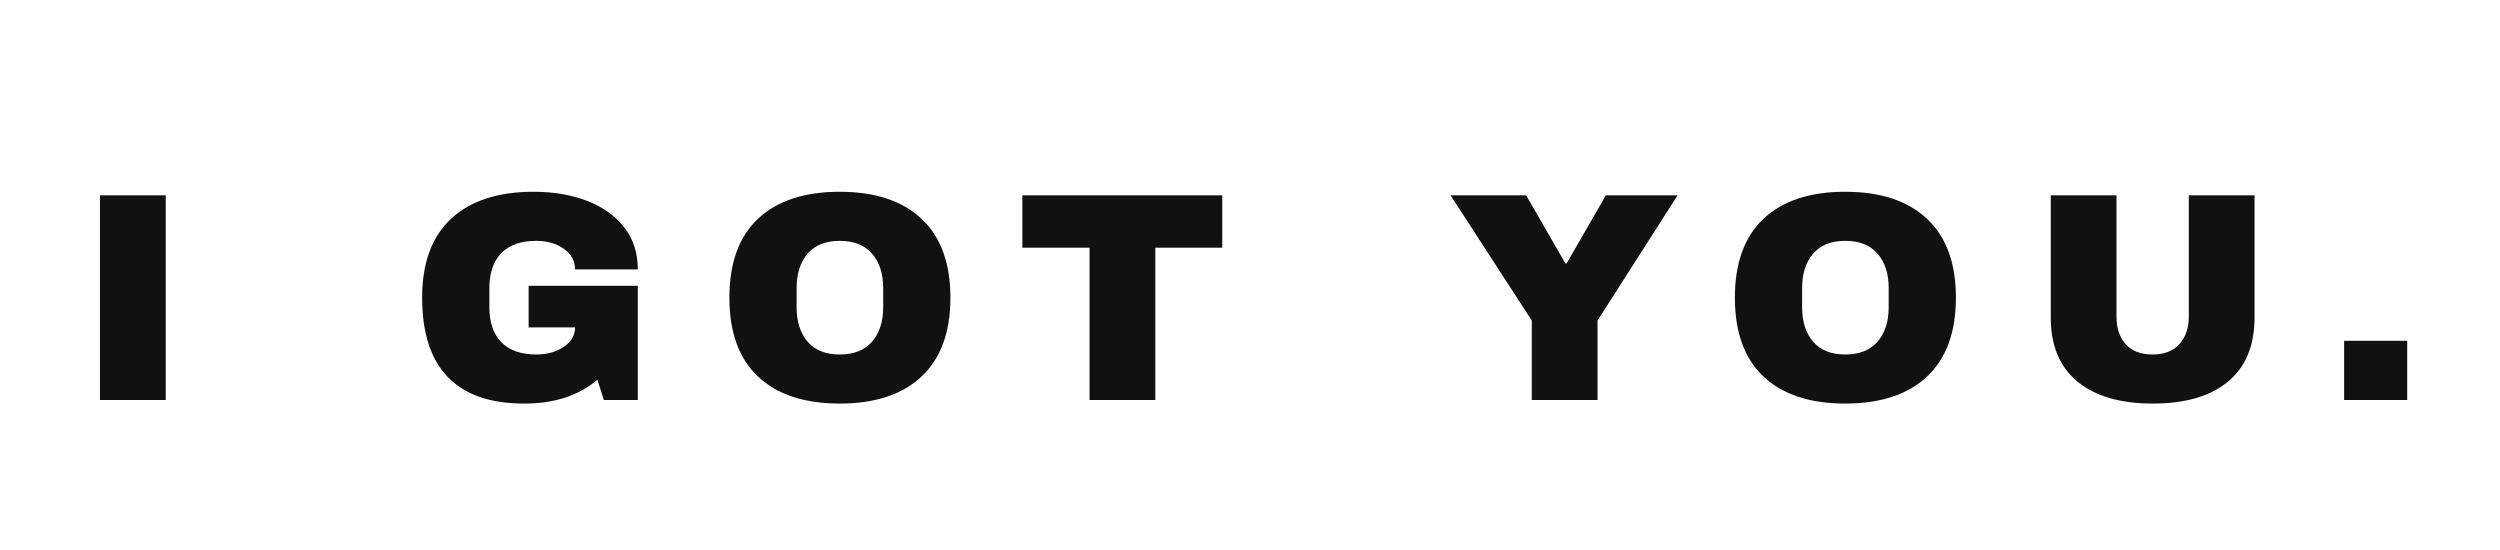
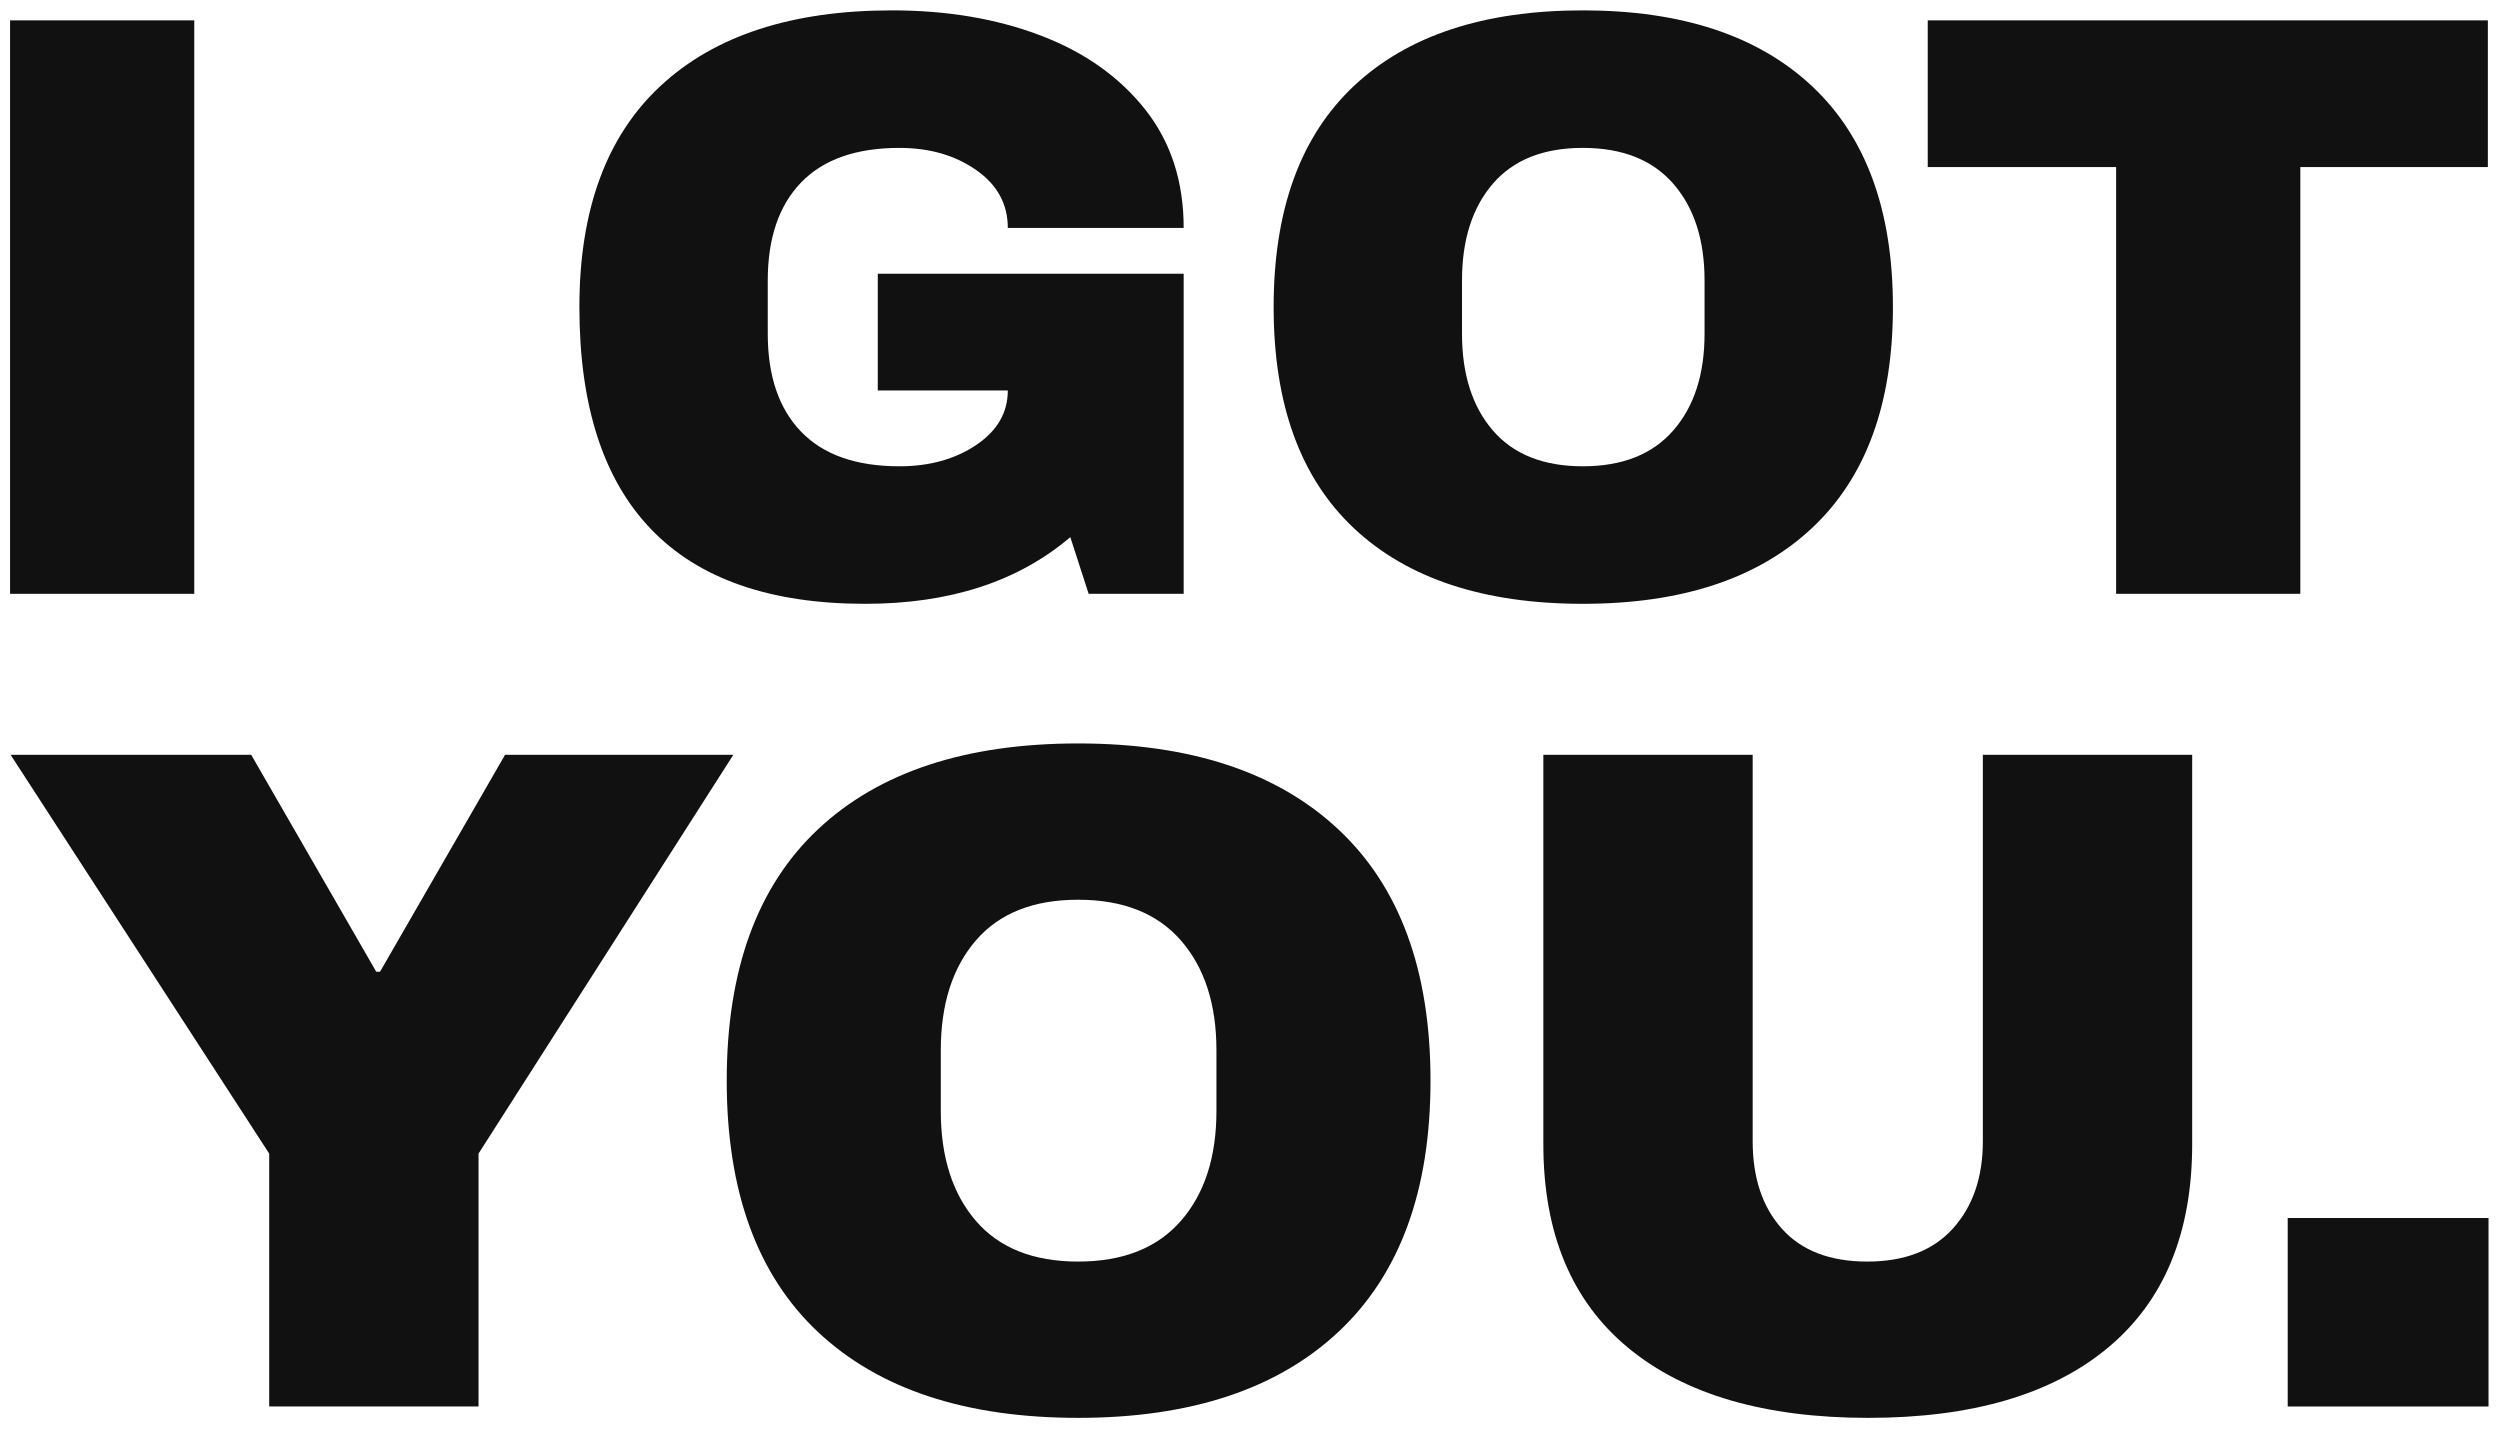
- <svg xmlns="http://www.w3.org/2000/svg" viewBox="0 0 1000 220" width="1000" height="220">
-   <g fill="#111111" stroke="none">
-     <g transform="translate(30.0 160)">
-       <path transform="translate(0.0 0) scale(0.11899 -0.11899)" d="M84 0L84 688L305 688L305 0Z" />
-       <path transform="translate(133.5 0) scale(0.11899 -0.11899)" d="M420 700Q519 700 598 670Q677 640 723.5 581.5Q770 523 770 439L559 439Q559 482 521 508.5Q483 535 429 535Q351 535 311 493.5Q271 452 271 376L271 312Q271 236 311 194.5Q351 153 429 153Q483 153 521 178.5Q559 204 559 244L403 244L403 384L770 384L770 0L656 0L634 68Q540 -12 388 -12Q217 -12 131 77.5Q45 167 45 344Q45 519 142.5 609.5Q240 700 420 700Z" />
-       <path transform="translate(256.4 0) scale(0.11899 -0.11899)" d="M416 700Q594 700 691 609Q788 518 788 344Q788 170 691 79Q594 -12 416 -12Q238 -12 141.5 78.5Q45 169 45 344Q45 519 141.5 609.5Q238 700 416 700ZM416 535Q345 535 308 492Q271 449 271 376L271 312Q271 239 308 196Q345 153 416 153Q487 153 524.5 196Q562 239 562 312L562 376Q562 449 524.5 492Q487 535 416 535Z" />
-       <path transform="translate(376.2 0) scale(0.11899 -0.11899)" d="M470 512L470 0L249 0L249 512L23 512L23 688L695 688L695 512Z" />
-       <path transform="translate(549.4 0) scale(0.11899 -0.11899)" d="M501 0L280 0L280 267L7 688L261 688L393 459L397 459L529 688L770 688L501 267Z" />
-       <path transform="translate(658.6 0) scale(0.11899 -0.11899)" d="M416 700Q594 700 691 609Q788 518 788 344Q788 170 691 79Q594 -12 416 -12Q238 -12 141.5 78.5Q45 169 45 344Q45 519 141.5 609.5Q238 700 416 700ZM416 535Q345 535 308 492Q271 449 271 376L271 312Q271 239 308 196Q345 153 416 153Q487 153 524.5 196Q562 239 562 312L562 376Q562 449 524.5 492Q487 535 416 535Z" />
-       <path transform="translate(781.5 0) scale(0.11899 -0.11899)" d="M759 277Q759 136 670 62Q581 -12 417 -12Q253 -12 163.5 62Q74 136 74 277L74 688L295 688L295 280Q295 222 326 187.5Q357 153 416 153Q475 153 506.5 188Q538 223 538 280L538 688L759 688L759 277Z" />
-       <path transform="translate(900.4 0) scale(0.11899 -0.11899)" d="M61 0L61 199L273 199L273 0Z" />
+ <svg xmlns="http://www.w3.org/2000/svg" viewBox="0 0 1008 576" width="1008" height="576">
+   <g transform="translate(-1494 -1335) scale(9.99001)">
+     <g fill="#111111" color="#111111" stroke="none">
+       <path transform="translate(147.13 157.60) scale(0.03364 -0.03364)" d="M84 0L84 688L305 688L305 0Z" />
+       <path transform="translate(171.42 157.60) scale(0.03364 -0.03364)" d="M420 700Q519 700 598 670Q677 640 723.5 581.5Q770 523 770 439L559 439Q559 482 521 508.5Q483 535 429 535Q351 535 311 493.5Q271 452 271 376L271 312Q271 236 311 194.5Q351 153 429 153Q483 153 521 178.5Q559 204 559 244L403 244L403 384L770 384L770 0L656 0L634 68Q540 -12 388 -12Q217 -12 131 77.5Q45 167 45 344Q45 519 142.5 609.5Q240 700 420 700Z" />
+       <path transform="translate(199.44 157.60) scale(0.03364 -0.03364)" d="M416 700Q594 700 691 609Q788 518 788 344Q788 170 691 79Q594 -12 416 -12Q238 -12 141.5 78.5Q45 169 45 344Q45 519 141.5 609.5Q238 700 416 700ZM416 535Q345 535 308 492Q271 449 271 376L271 312Q271 239 308 196Q345 153 416 153Q487 153 524.5 196Q562 239 562 312L562 376Q562 449 524.5 492Q487 535 416 535Z" />
+       <path transform="translate(226.58 157.60) scale(0.03364 -0.03364)" d="M470 512L470 0L249 0L249 512L23 512L23 688L695 688L695 512Z" />
+       <path transform="translate(149.71 190.40) scale(0.03823 -0.03823)" d="M501 0L280 0L280 267L7 688L261 688L393 459L397 459L529 688L770 688L501 267Z" />
+       <path transform="translate(177.16 190.40) scale(0.03823 -0.03823)" d="M416 700Q594 700 691 609Q788 518 788 344Q788 170 691 79Q594 -12 416 -12Q238 -12 141.5 78.5Q45 169 45 344Q45 519 141.5 609.5Q238 700 416 700ZM416 535Q345 535 308 492Q271 449 271 376L271 312Q271 239 308 196Q345 153 416 153Q487 153 524.5 196Q562 239 562 312L562 376Q562 449 524.5 492Q487 535 416 535Z" />
+       <path transform="translate(209.01 190.40) scale(0.03823 -0.03823)" d="M759 277Q759 136 670 62Q581 -12 417 -12Q253 -12 163.5 62Q74 136 74 277L74 688L295 688L295 280Q295 222 326 187.5Q357 153 416 153Q475 153 506.5 188Q538 223 538 280L538 688L759 688L759 277Z" />
+       <path transform="translate(239.55 190.40) scale(0.03823 -0.03823)" d="M61 0L61 199L273 199L273 0Z" />
    </g>
  </g>
</svg>
